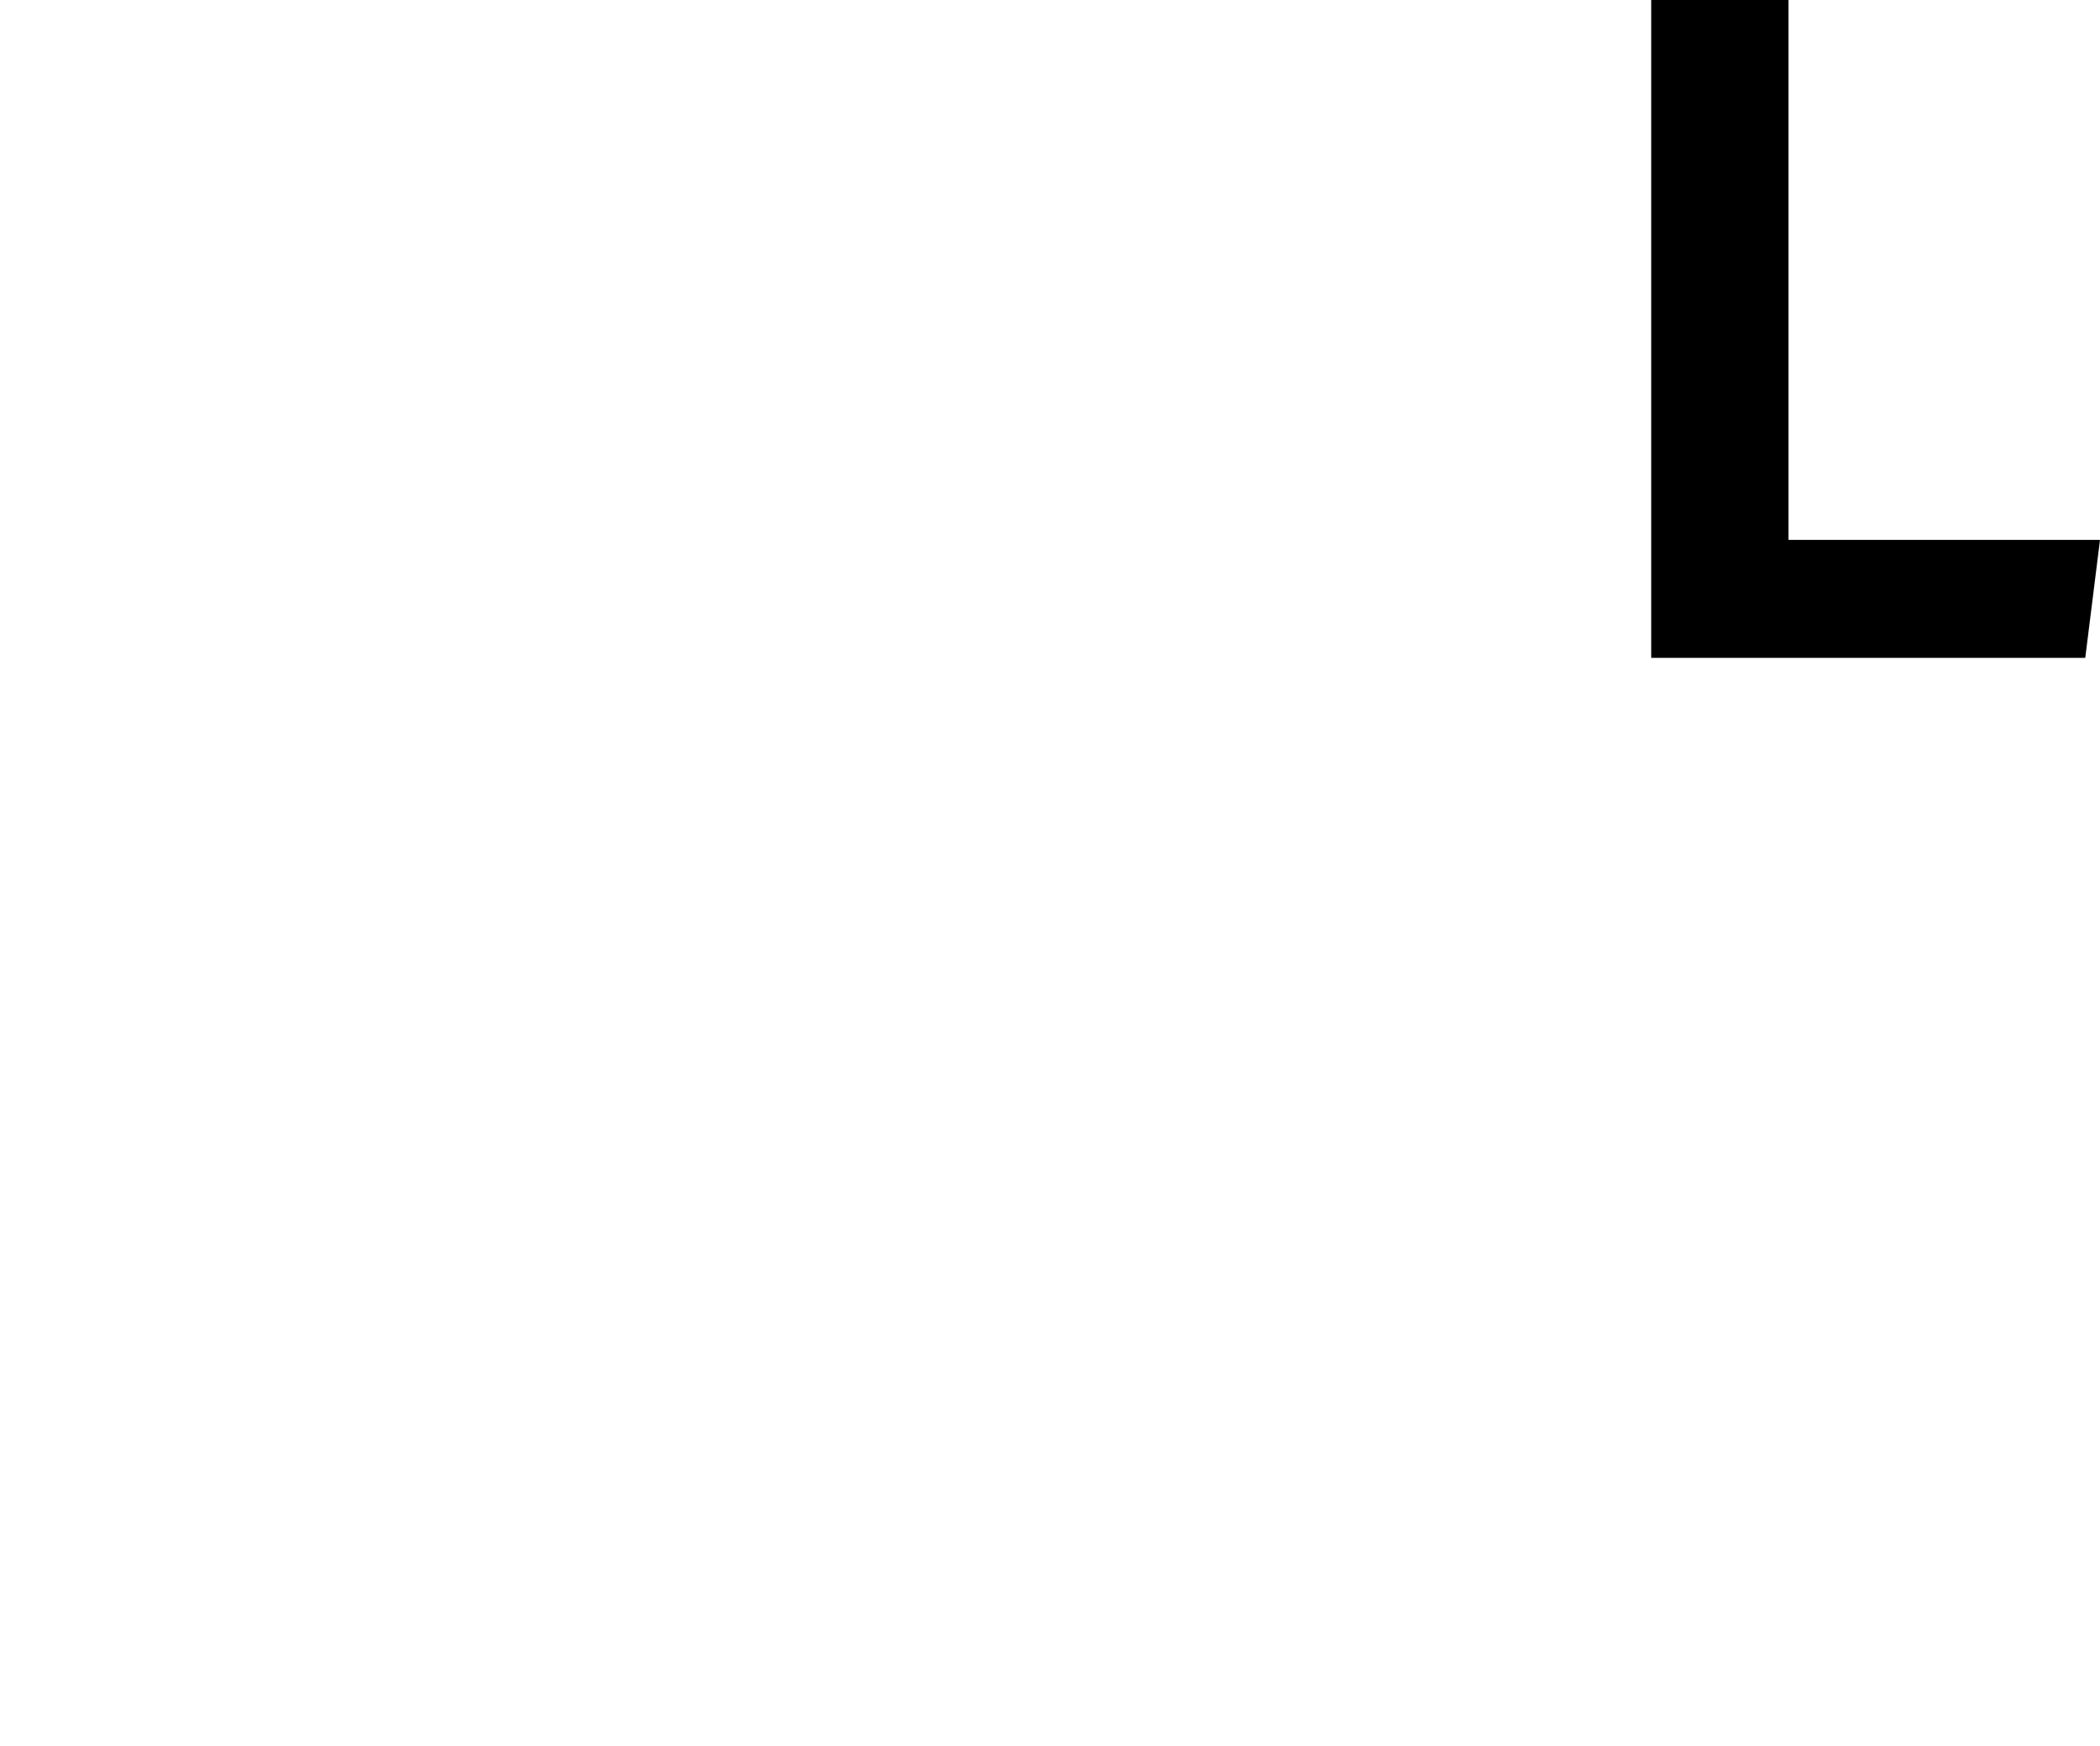
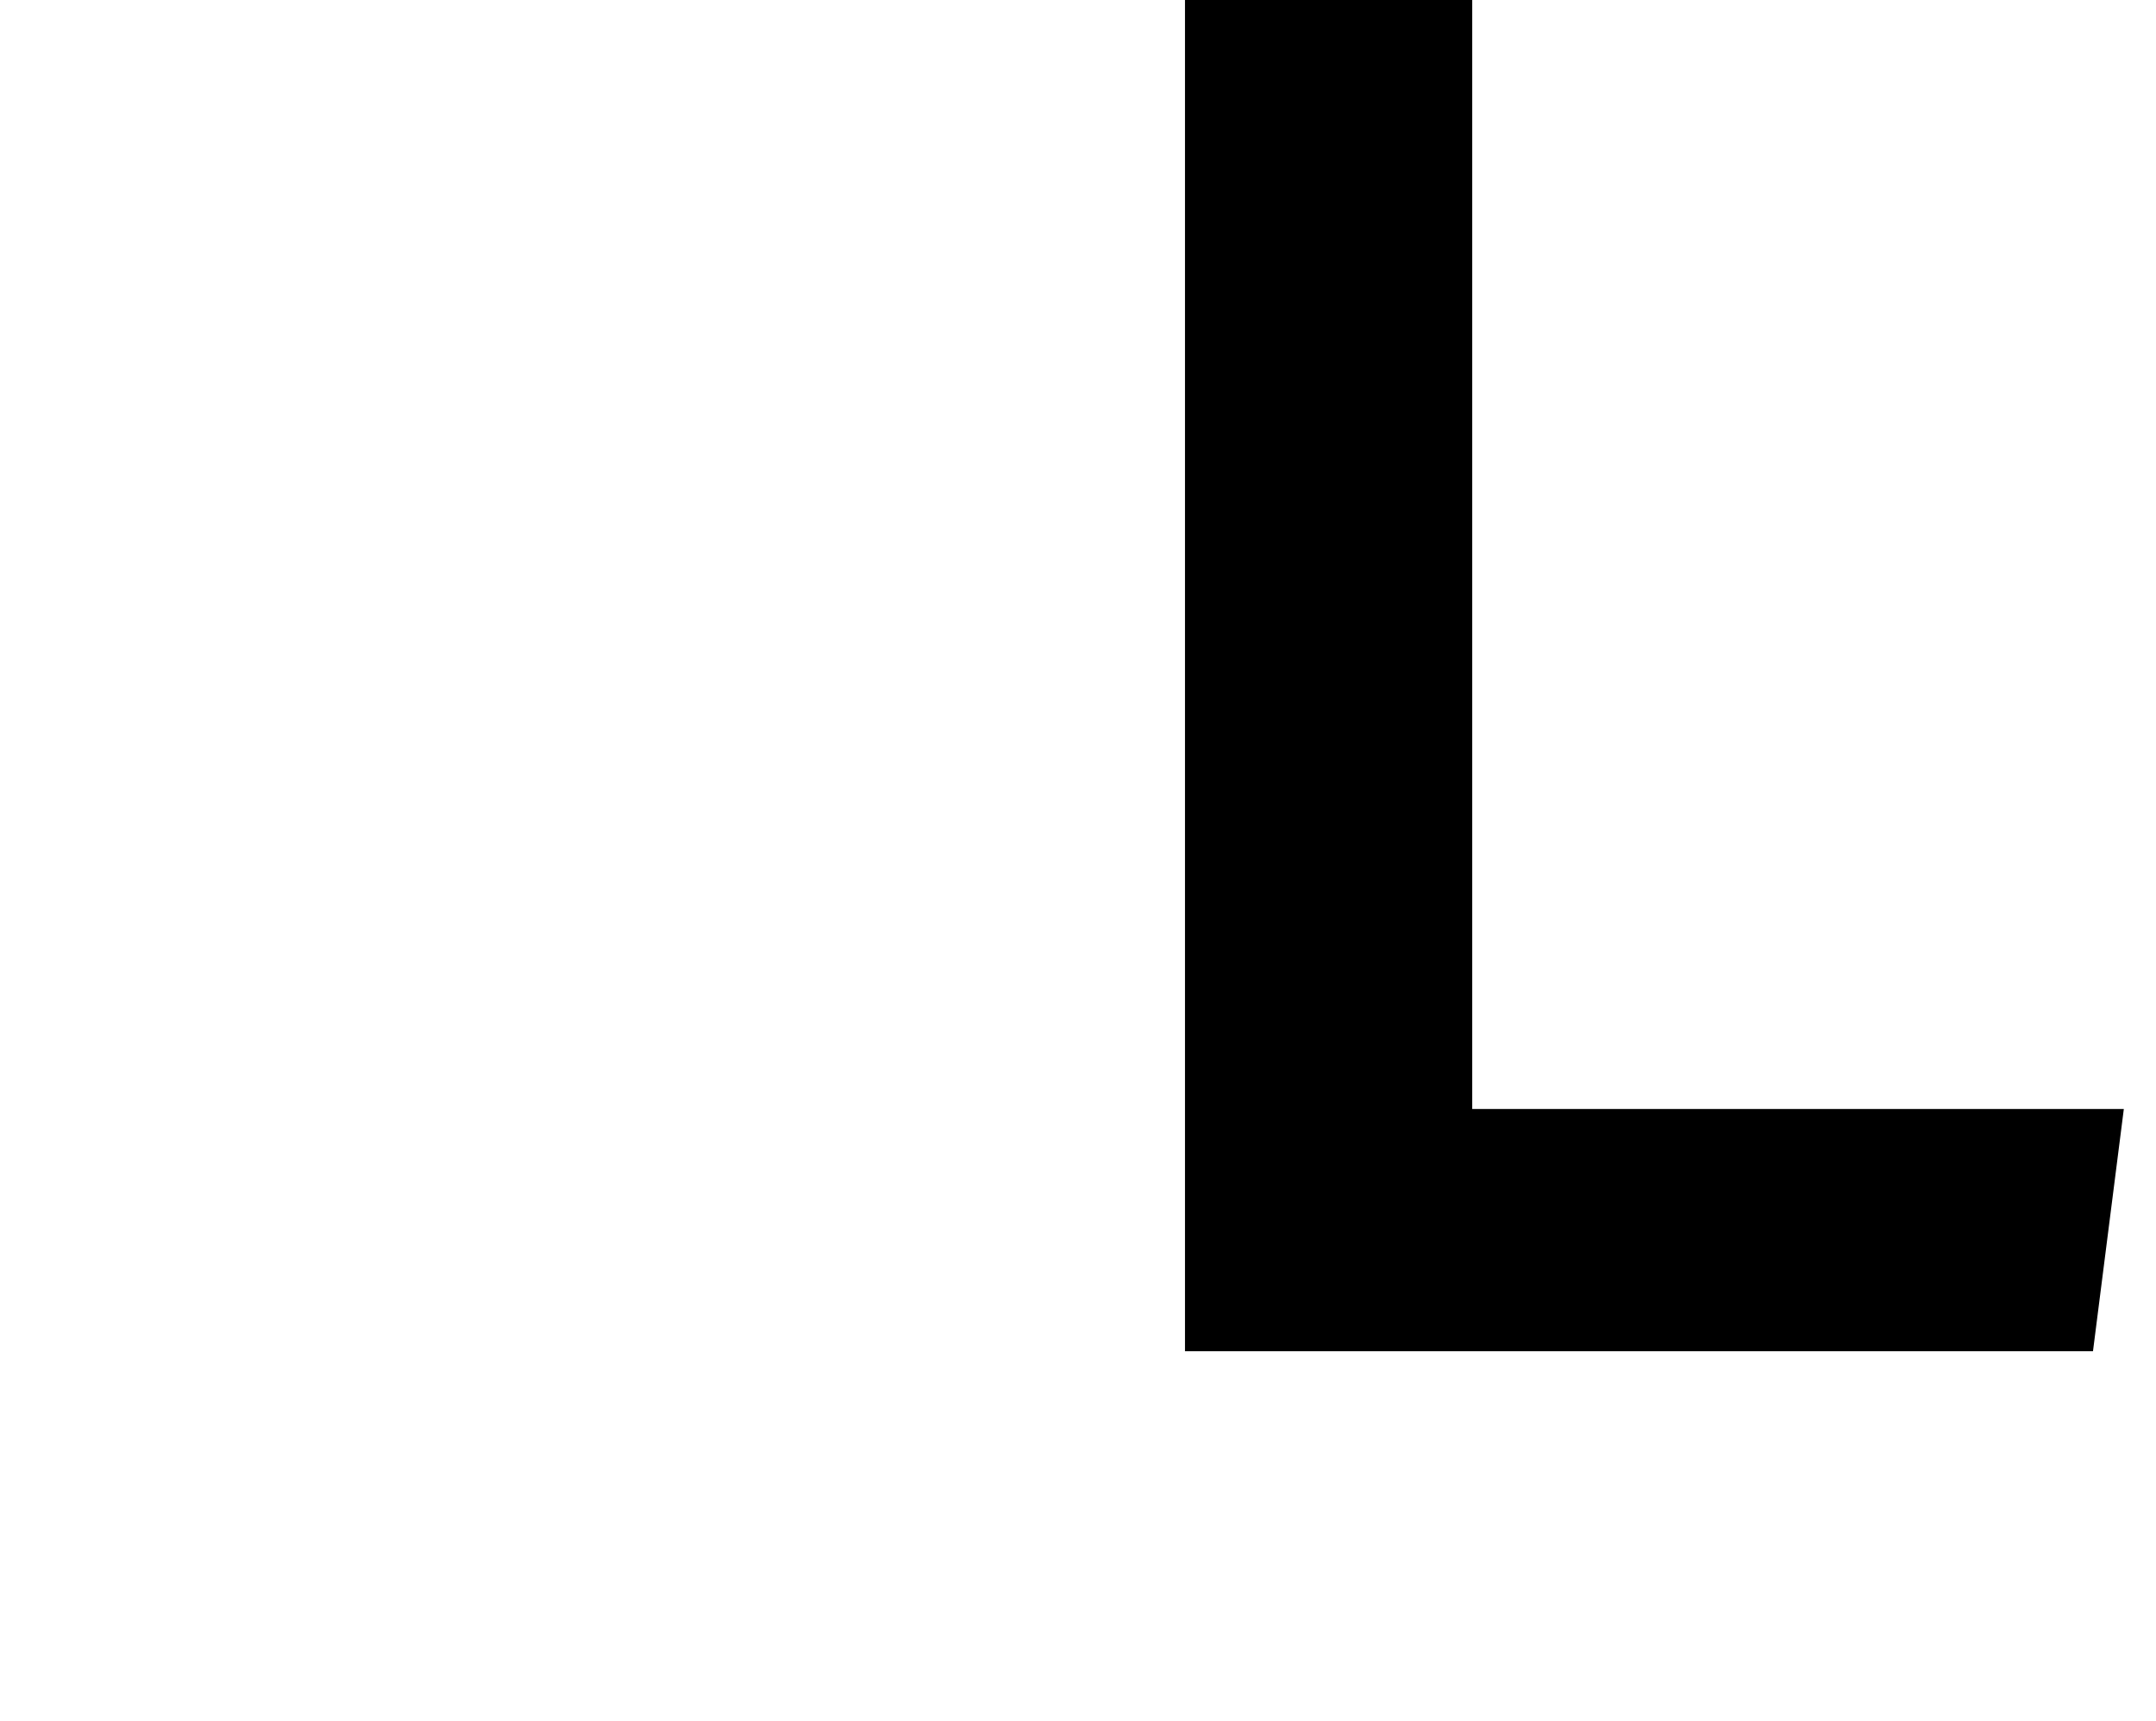
- <svg xmlns="http://www.w3.org/2000/svg" id="Layer_1" viewBox="0 0 455.76 378.89">
+ <svg xmlns="http://www.w3.org/2000/svg" id="Layer_1" viewBox="0 0 435.5 347.68">
  <defs>
    <style>.cls-1{stroke-width:0px;}</style>
  </defs>
-   <path class="cls-1" d="m358.36,0h29.8v117.2h67.6l-3.2,25.6h-94.2V0Z" />
+   <path class="cls-1" d="m239.36,0h58.02v224.06h131.62l-6.23,48.94h-183.41V0Z" />
</svg>
